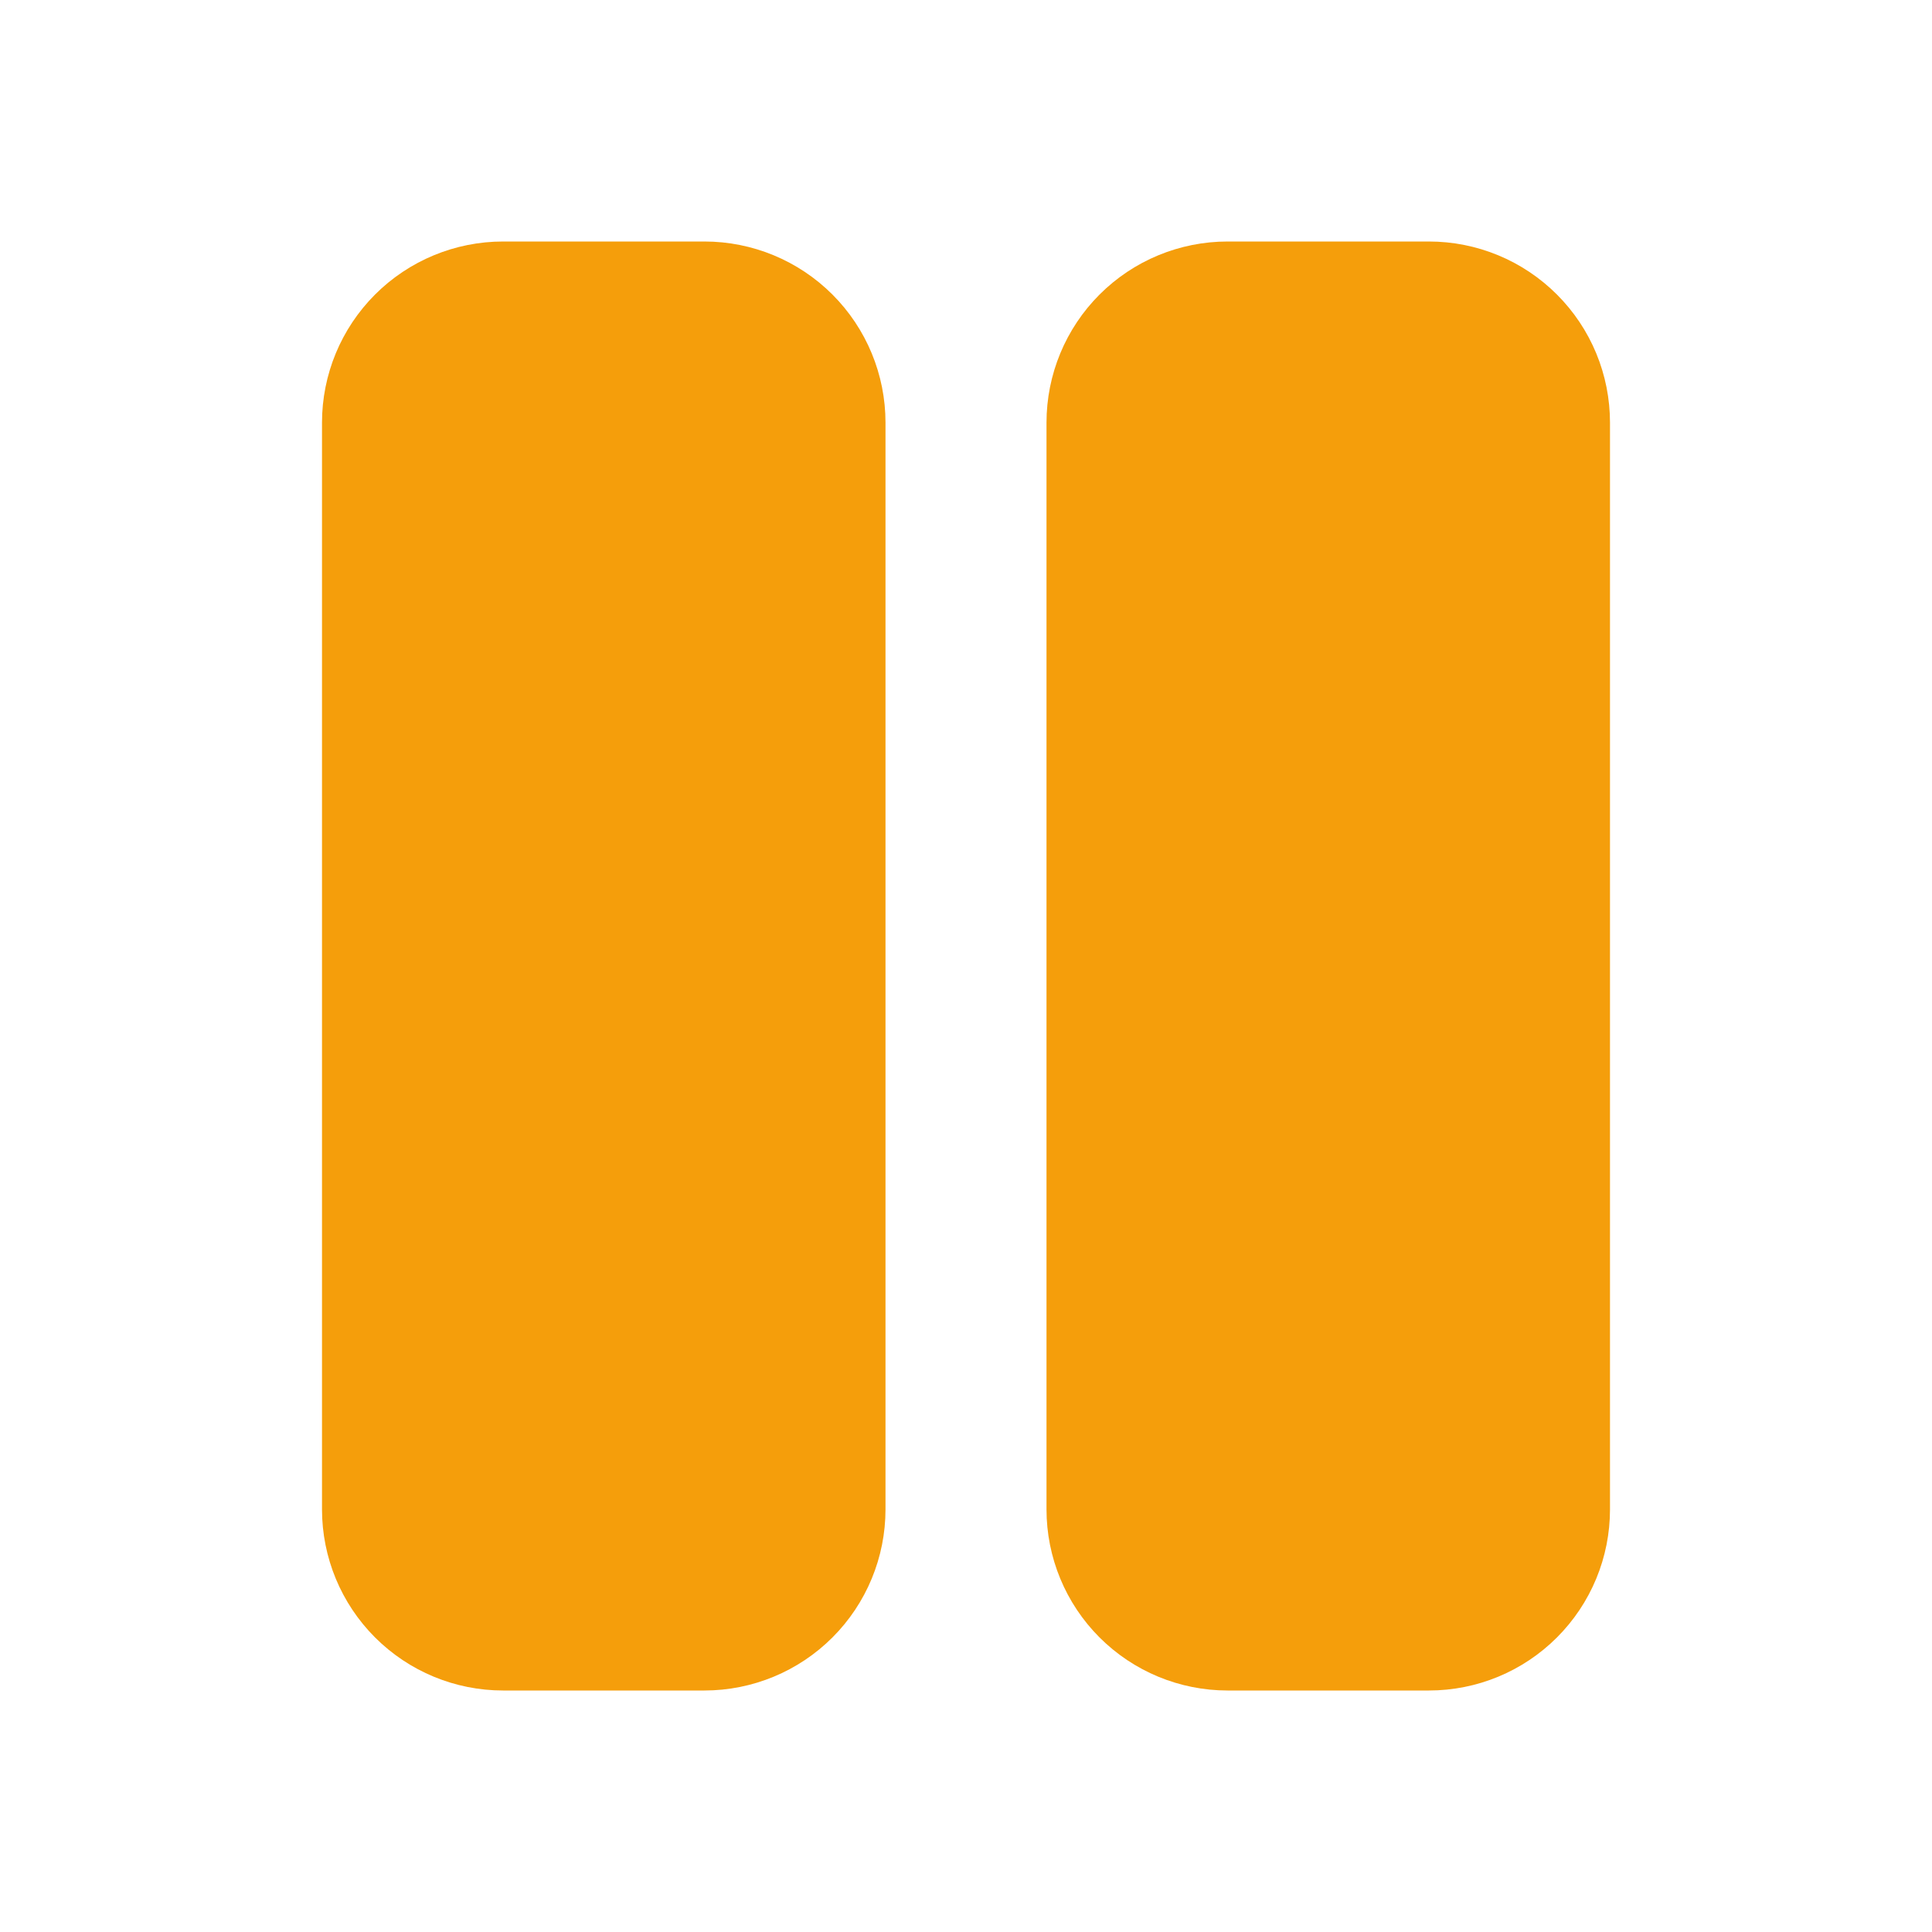
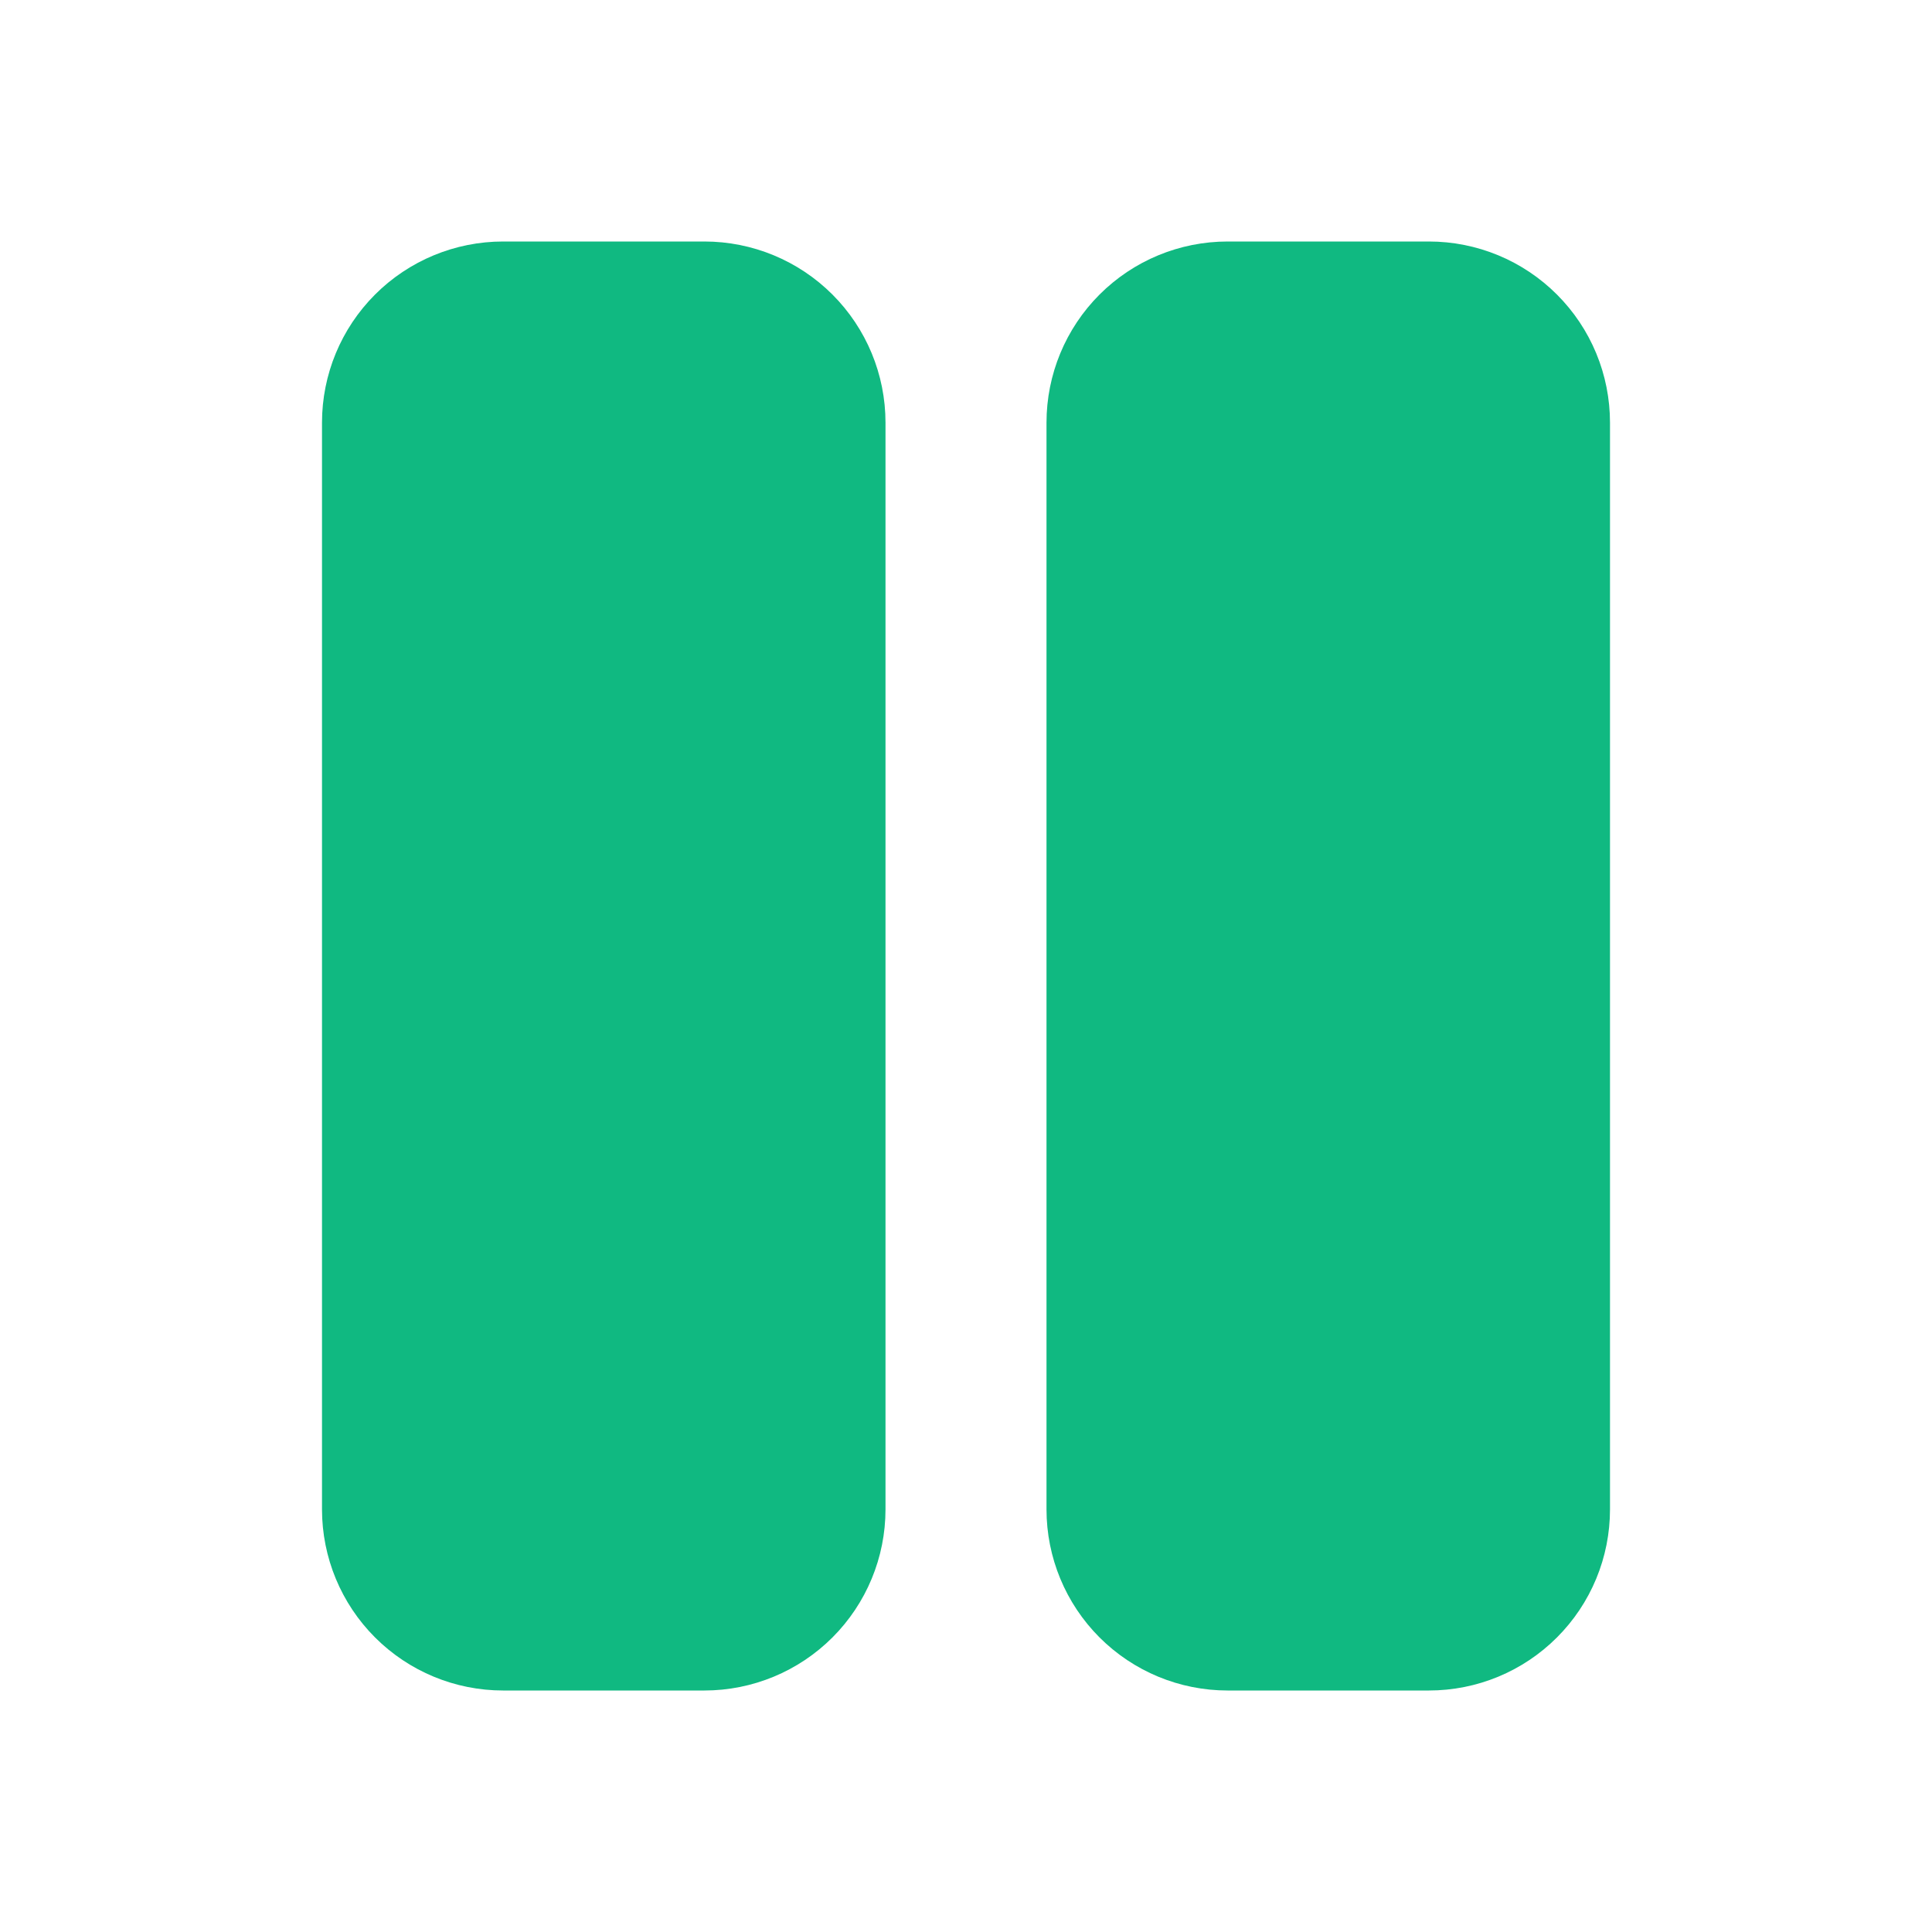
<svg xmlns="http://www.w3.org/2000/svg" width="24" height="24" viewBox="0 0 24 24" fill="none">
-   <path d="M6.25 3C5.653 3 5.081 3.237 4.659 3.659C4.237 4.081 4 4.653 4 5.25V18.75C4 19.347 4.237 19.919 4.659 20.341C5.081 20.763 5.653 21 6.25 21H8.75C9.347 21 9.919 20.763 10.341 20.341C10.763 19.919 11 19.347 11 18.75V5.25C11 4.653 10.763 4.081 10.341 3.659C9.919 3.237 9.347 3 8.75 3H6.25ZM15.25 3C14.653 3 14.081 3.237 13.659 3.659C13.237 4.081 13 4.653 13 5.25V18.75C13 19.347 13.237 19.919 13.659 20.341C14.081 20.763 14.653 21 15.25 21H17.75C18.046 21 18.338 20.942 18.611 20.829C18.884 20.716 19.132 20.55 19.341 20.341C19.55 20.132 19.716 19.884 19.829 19.611C19.942 19.338 20 19.046 20 18.75V5.25C20 4.955 19.942 4.662 19.829 4.389C19.716 4.116 19.55 3.868 19.341 3.659C19.132 3.45 18.884 3.284 18.611 3.171C18.338 3.058 18.046 3 17.75 3H15.25Z" fill="#f59e0b" />
+   <path d="M6.25 3C5.653 3 5.081 3.237 4.659 3.659C4.237 4.081 4 4.653 4 5.25V18.75C4 19.347 4.237 19.919 4.659 20.341C5.081 20.763 5.653 21 6.25 21H8.75C9.347 21 9.919 20.763 10.341 20.341C10.763 19.919 11 19.347 11 18.75V5.25C11 4.653 10.763 4.081 10.341 3.659C9.919 3.237 9.347 3 8.75 3H6.25ZM15.25 3C14.653 3 14.081 3.237 13.659 3.659C13.237 4.081 13 4.653 13 5.25V18.75C13 19.347 13.237 19.919 13.659 20.341C14.081 20.763 14.653 21 15.25 21H17.75C18.046 21 18.338 20.942 18.611 20.829C18.884 20.716 19.132 20.55 19.341 20.341C19.55 20.132 19.716 19.884 19.829 19.611C19.942 19.338 20 19.046 20 18.75V5.25C20 4.955 19.942 4.662 19.829 4.389C19.716 4.116 19.55 3.868 19.341 3.659C19.132 3.45 18.884 3.284 18.611 3.171C18.338 3.058 18.046 3 17.75 3H15.25Z" fill="#10b981" />
</svg>
